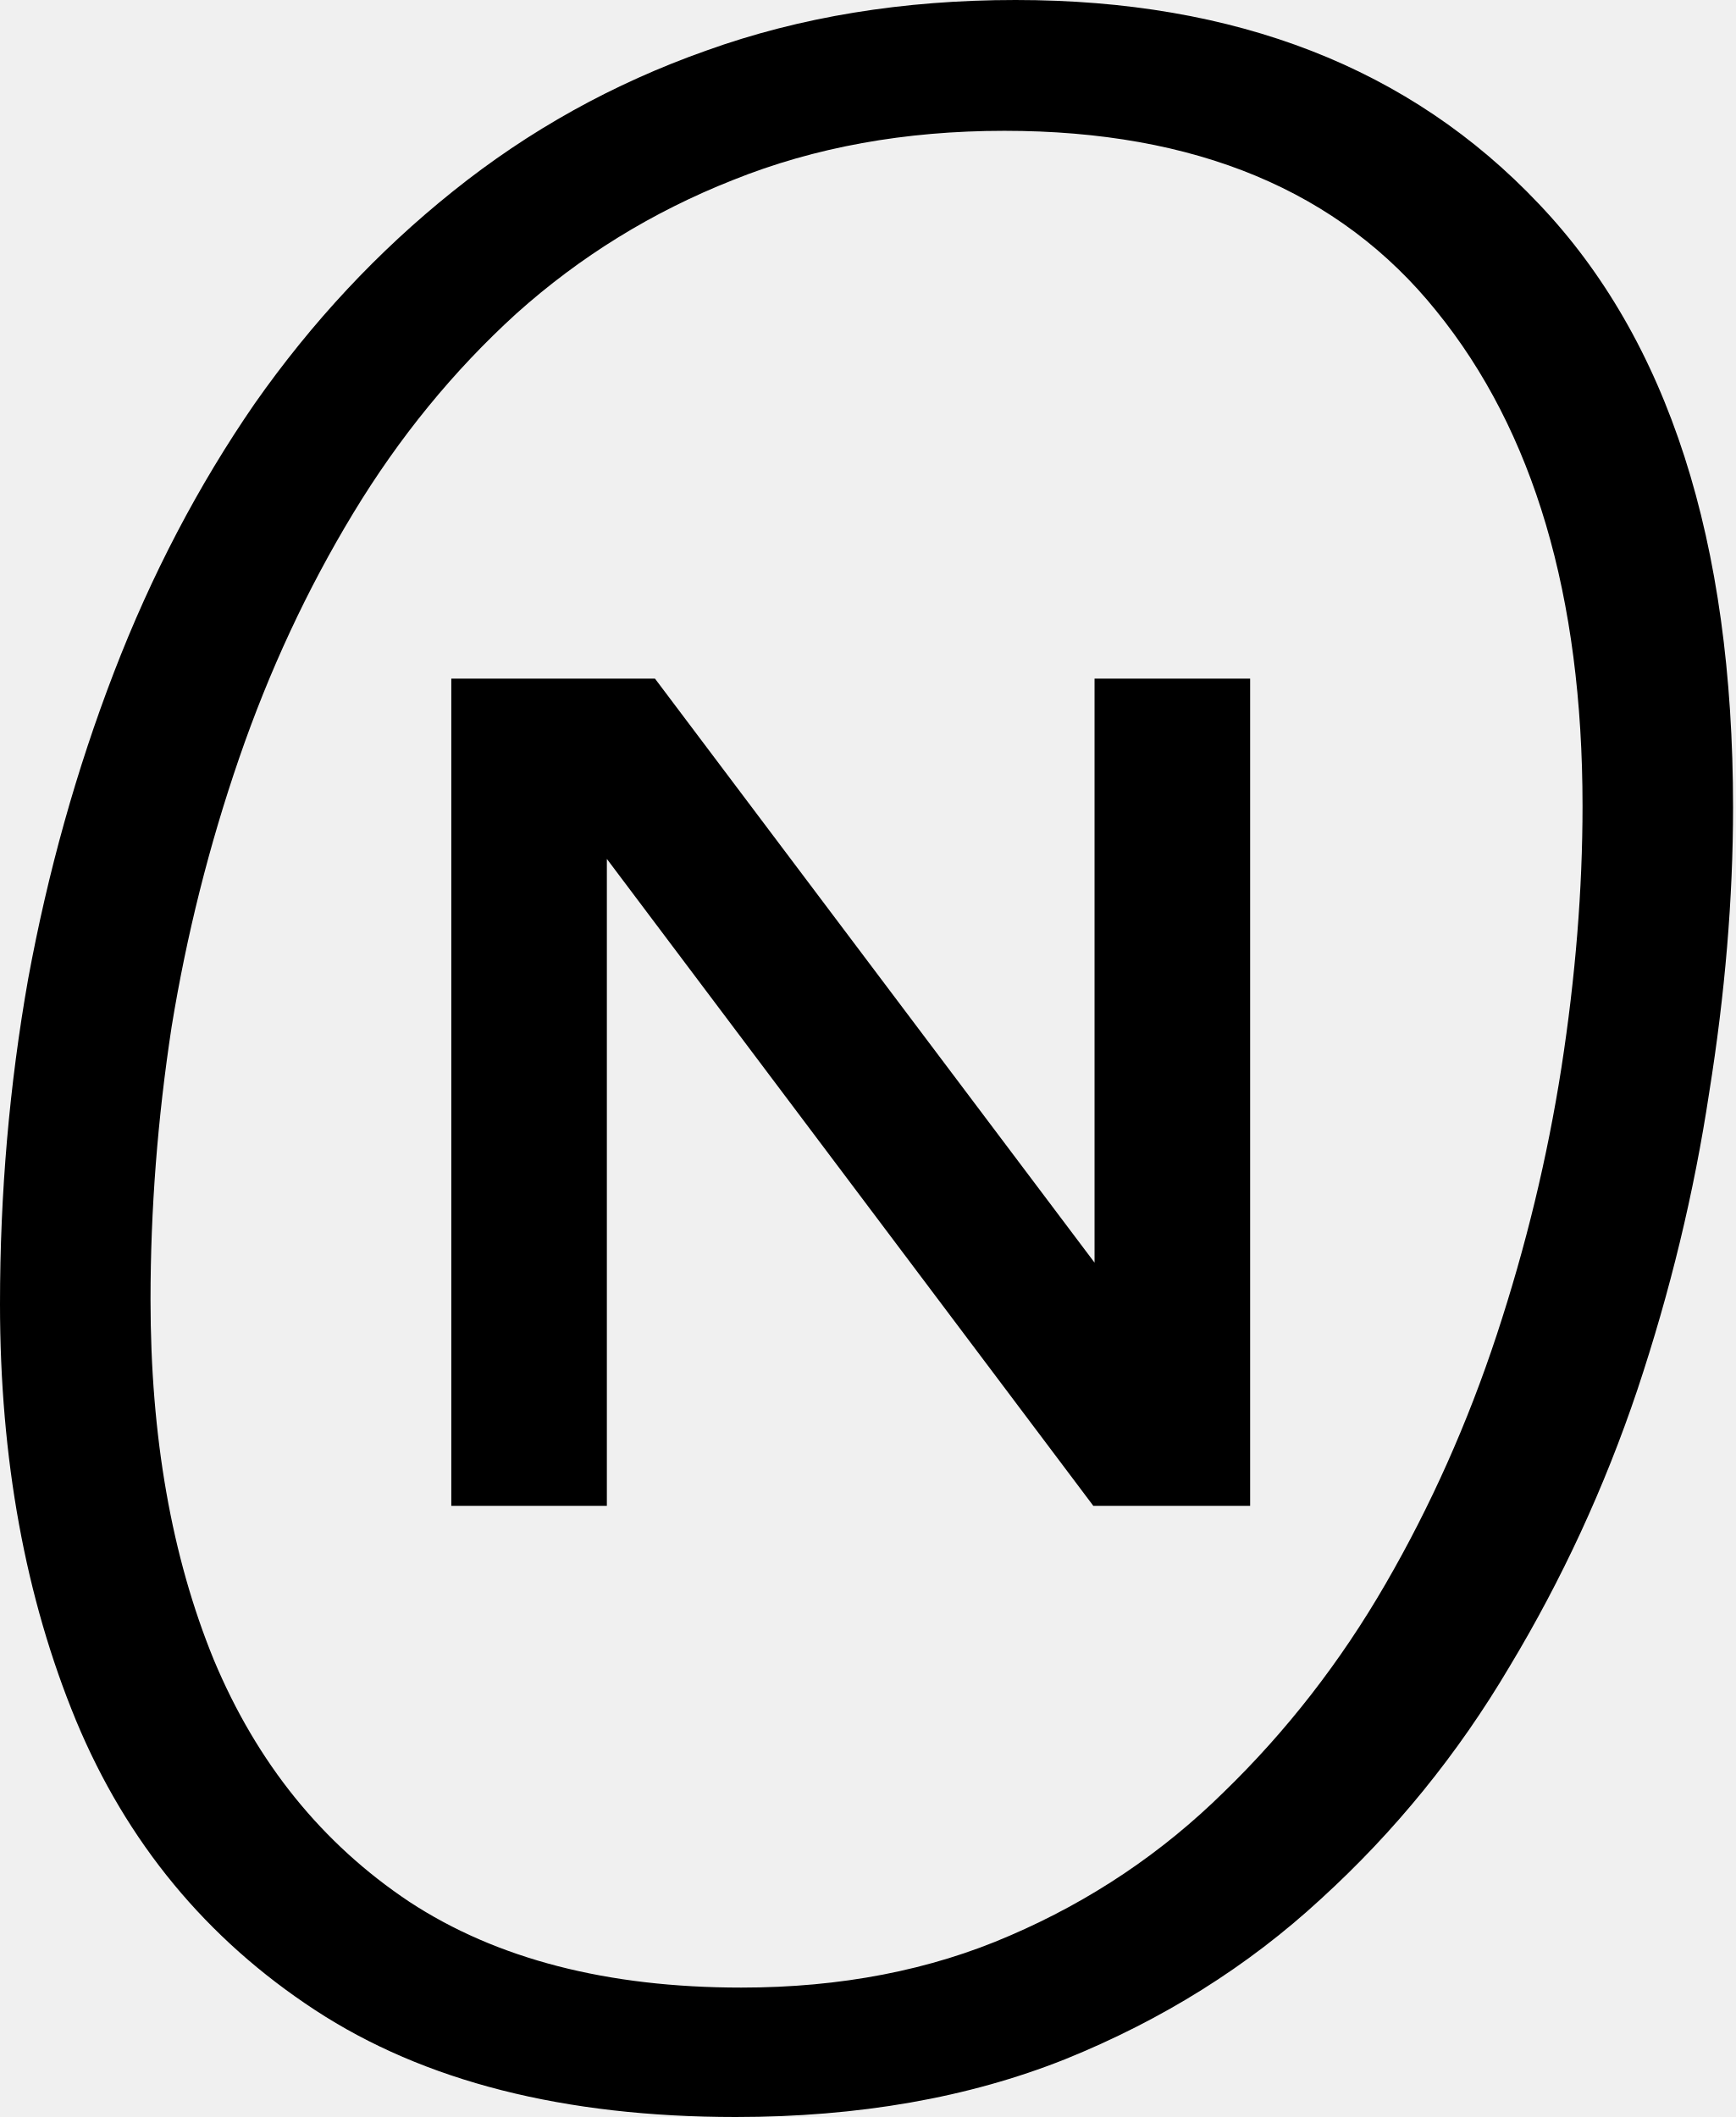
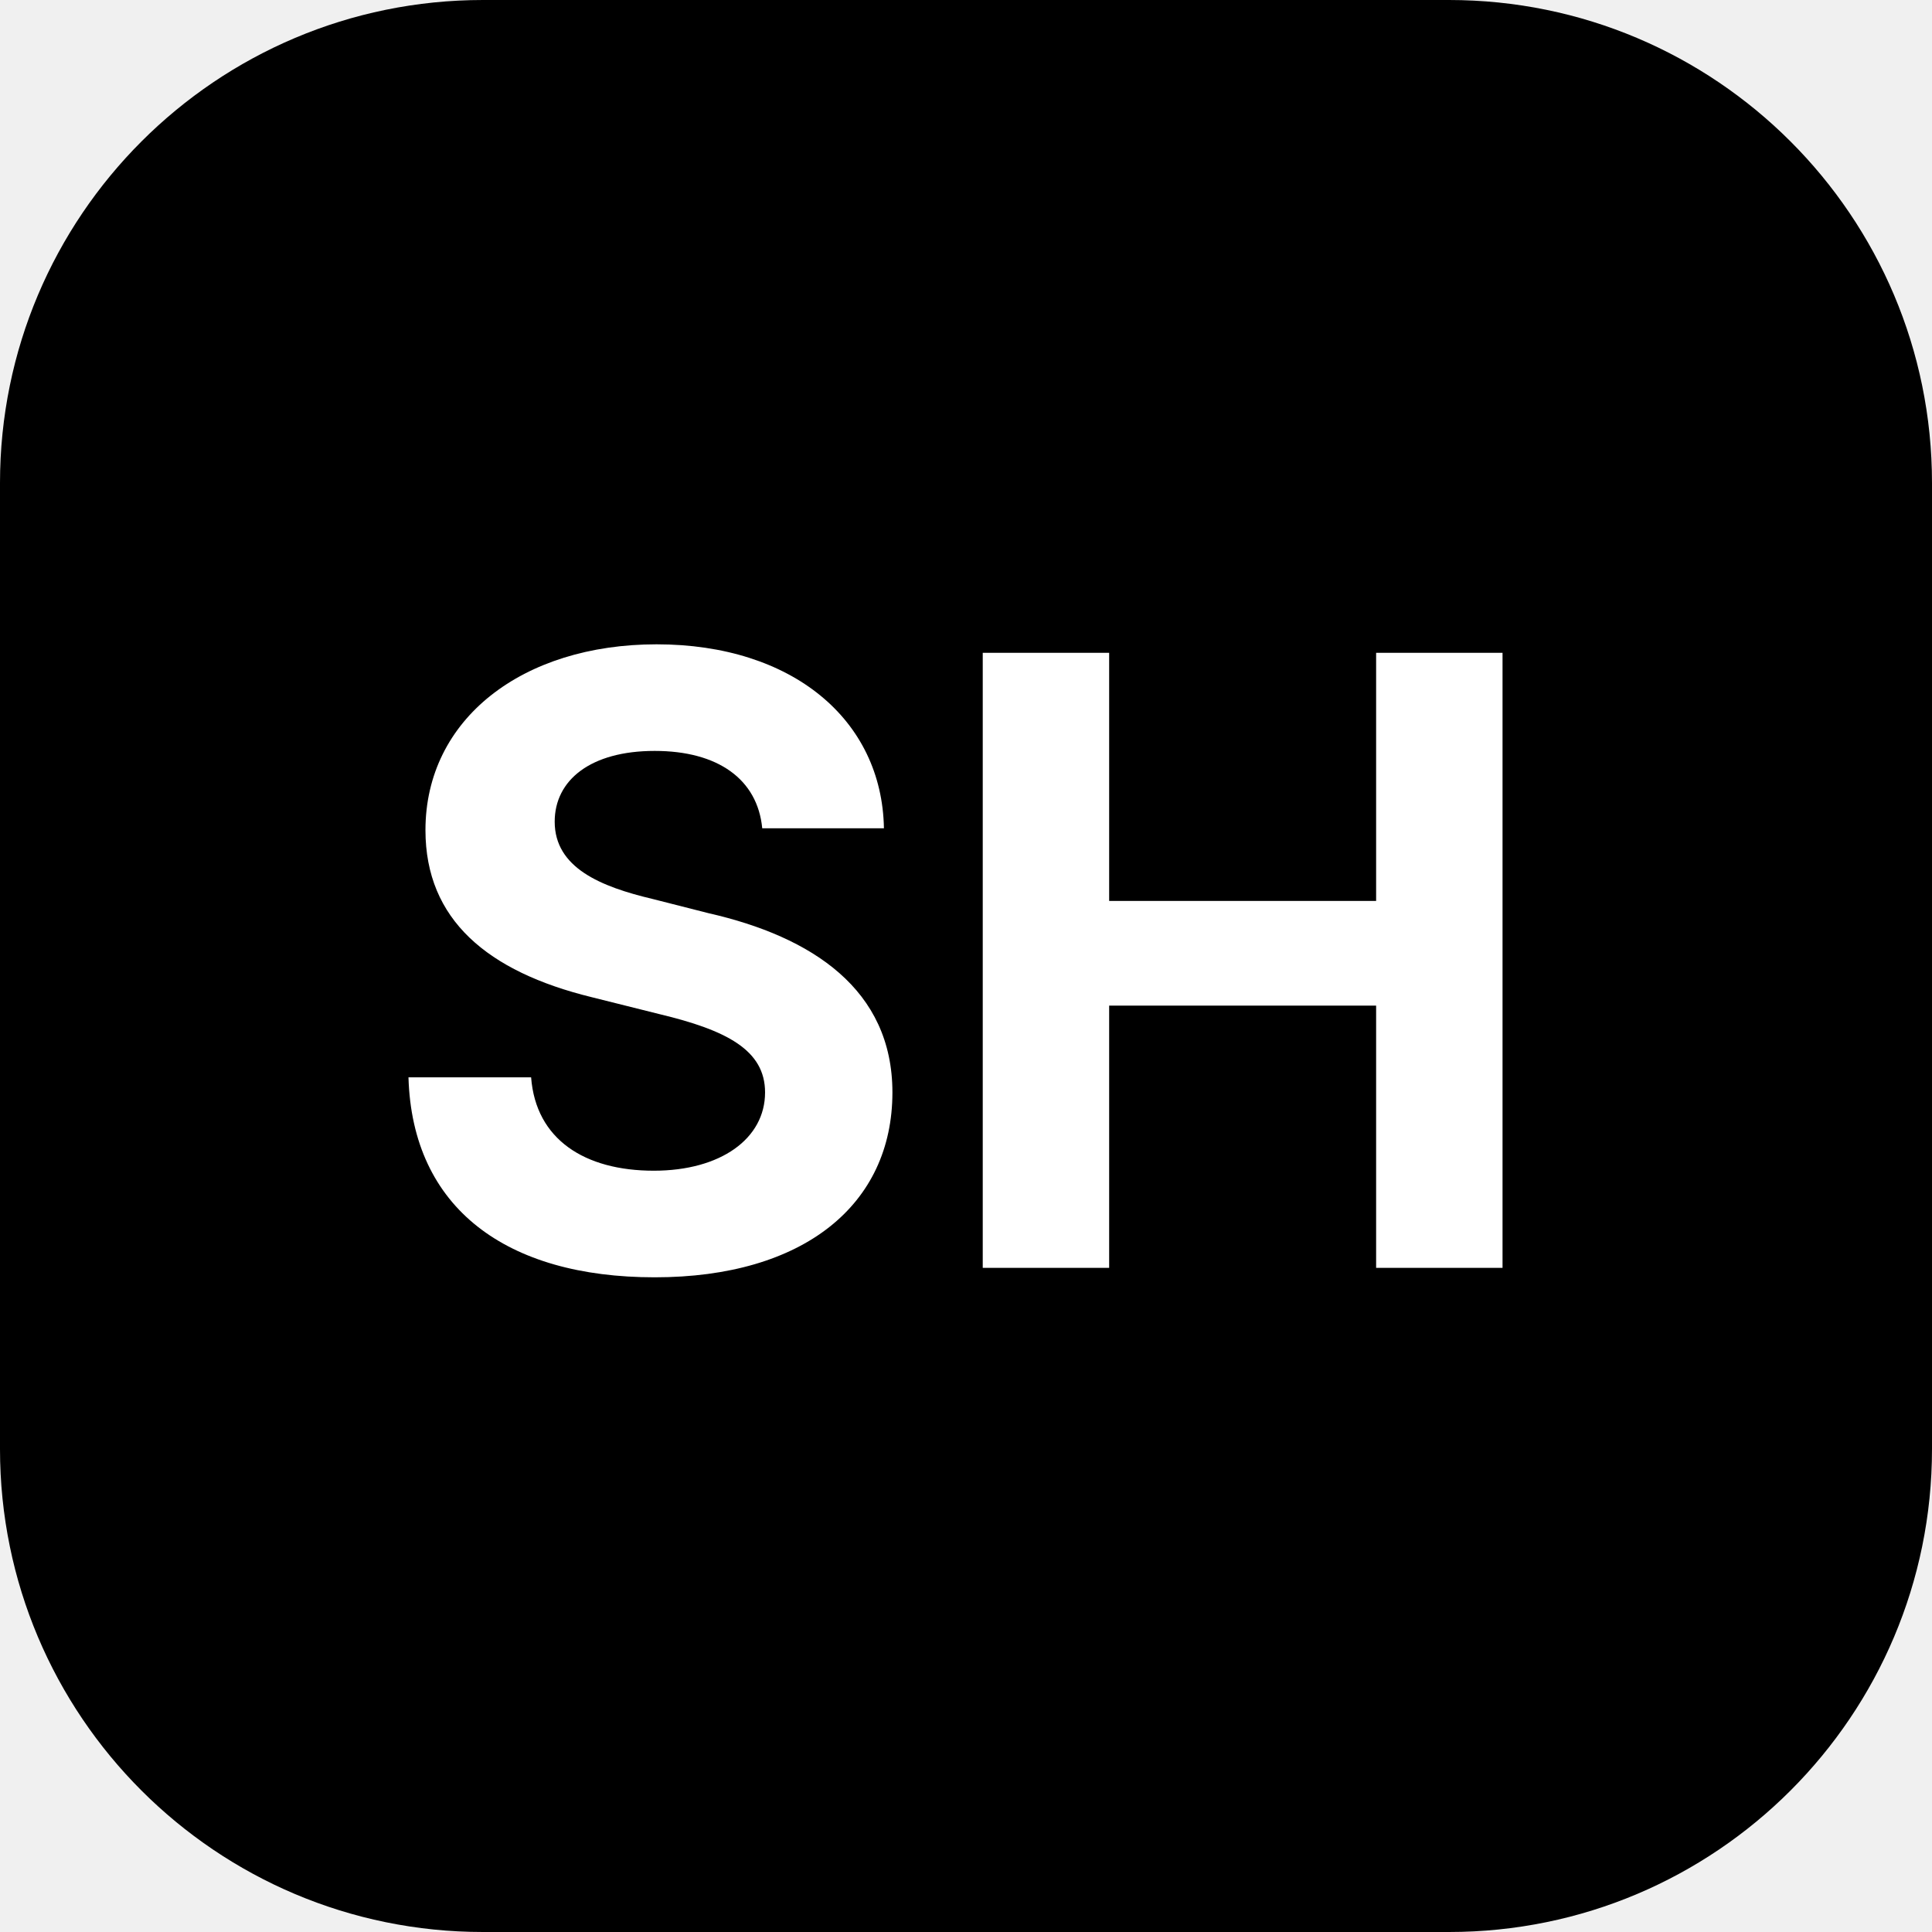
- <svg xmlns="http://www.w3.org/2000/svg" width="82" height="100" viewBox="0 0 82 100" fill="none">
-   <path d="M34.751 100C26.645 100 20.022 98.317 14.884 94.95C9.745 91.584 5.98 87.021 3.588 81.263C1.196 75.46 0 68.904 0 61.595C0 56.368 0.443 51.251 1.329 46.246C2.259 41.196 3.61 36.368 5.382 31.761C7.154 27.154 9.369 22.924 12.027 19.07C14.729 15.216 17.852 11.871 21.395 9.037C24.983 6.157 28.97 3.942 33.355 2.392C37.785 0.797 42.658 0 47.973 0C58.383 0 66.622 3.212 72.691 9.635C78.804 16.058 81.861 25.559 81.861 38.139C81.861 42.436 81.484 46.932 80.731 51.628C80.022 56.323 78.893 60.997 77.342 65.648C75.792 70.255 73.776 74.618 71.296 78.737C68.859 82.857 65.891 86.512 62.392 89.701C58.937 92.89 54.906 95.415 50.299 97.276C45.736 99.092 40.554 100 34.751 100ZM35.017 93.887C39.712 93.887 43.942 93.068 47.708 91.429C51.517 89.79 54.884 87.53 57.807 84.651C60.775 81.772 63.322 78.494 65.448 74.817C67.575 71.141 69.325 67.22 70.698 63.056C72.071 58.893 73.09 54.684 73.754 50.432C74.419 46.135 74.751 42.016 74.751 38.073C74.751 28.151 72.447 20.354 67.841 14.684C63.278 9.014 56.478 6.179 47.442 6.179C42.746 6.179 38.472 6.955 34.618 8.505C30.808 10.011 27.398 12.115 24.385 14.817C21.418 17.519 18.848 20.665 16.678 24.253C14.507 27.84 12.713 31.694 11.296 35.814C9.878 39.934 8.815 44.164 8.106 48.505C7.442 52.846 7.11 57.143 7.11 61.395C7.11 67.863 8.106 73.533 10.1 78.405C12.137 83.278 15.216 87.088 19.335 89.834C23.455 92.536 28.682 93.887 35.017 93.887Z" fill="black" />
-   <path d="M21.317 71.131V32.057H30.939L51.701 59.642V32.057H59.05V71.131H51.643L28.665 40.572V71.131H21.317Z" fill="black" />
+ <svg xmlns="http://www.w3.org/2000/svg" width="32" height="32" viewBox="0 0 32 32" fill="none">
+   <rect width="32" height="32" rx="8" fill="black" />
+   <text x="16" y="21" text-anchor="middle" fill="white" font-family="Geist, Inter, sans-serif" font-weight="700" font-size="14">SH</text>
</svg>
